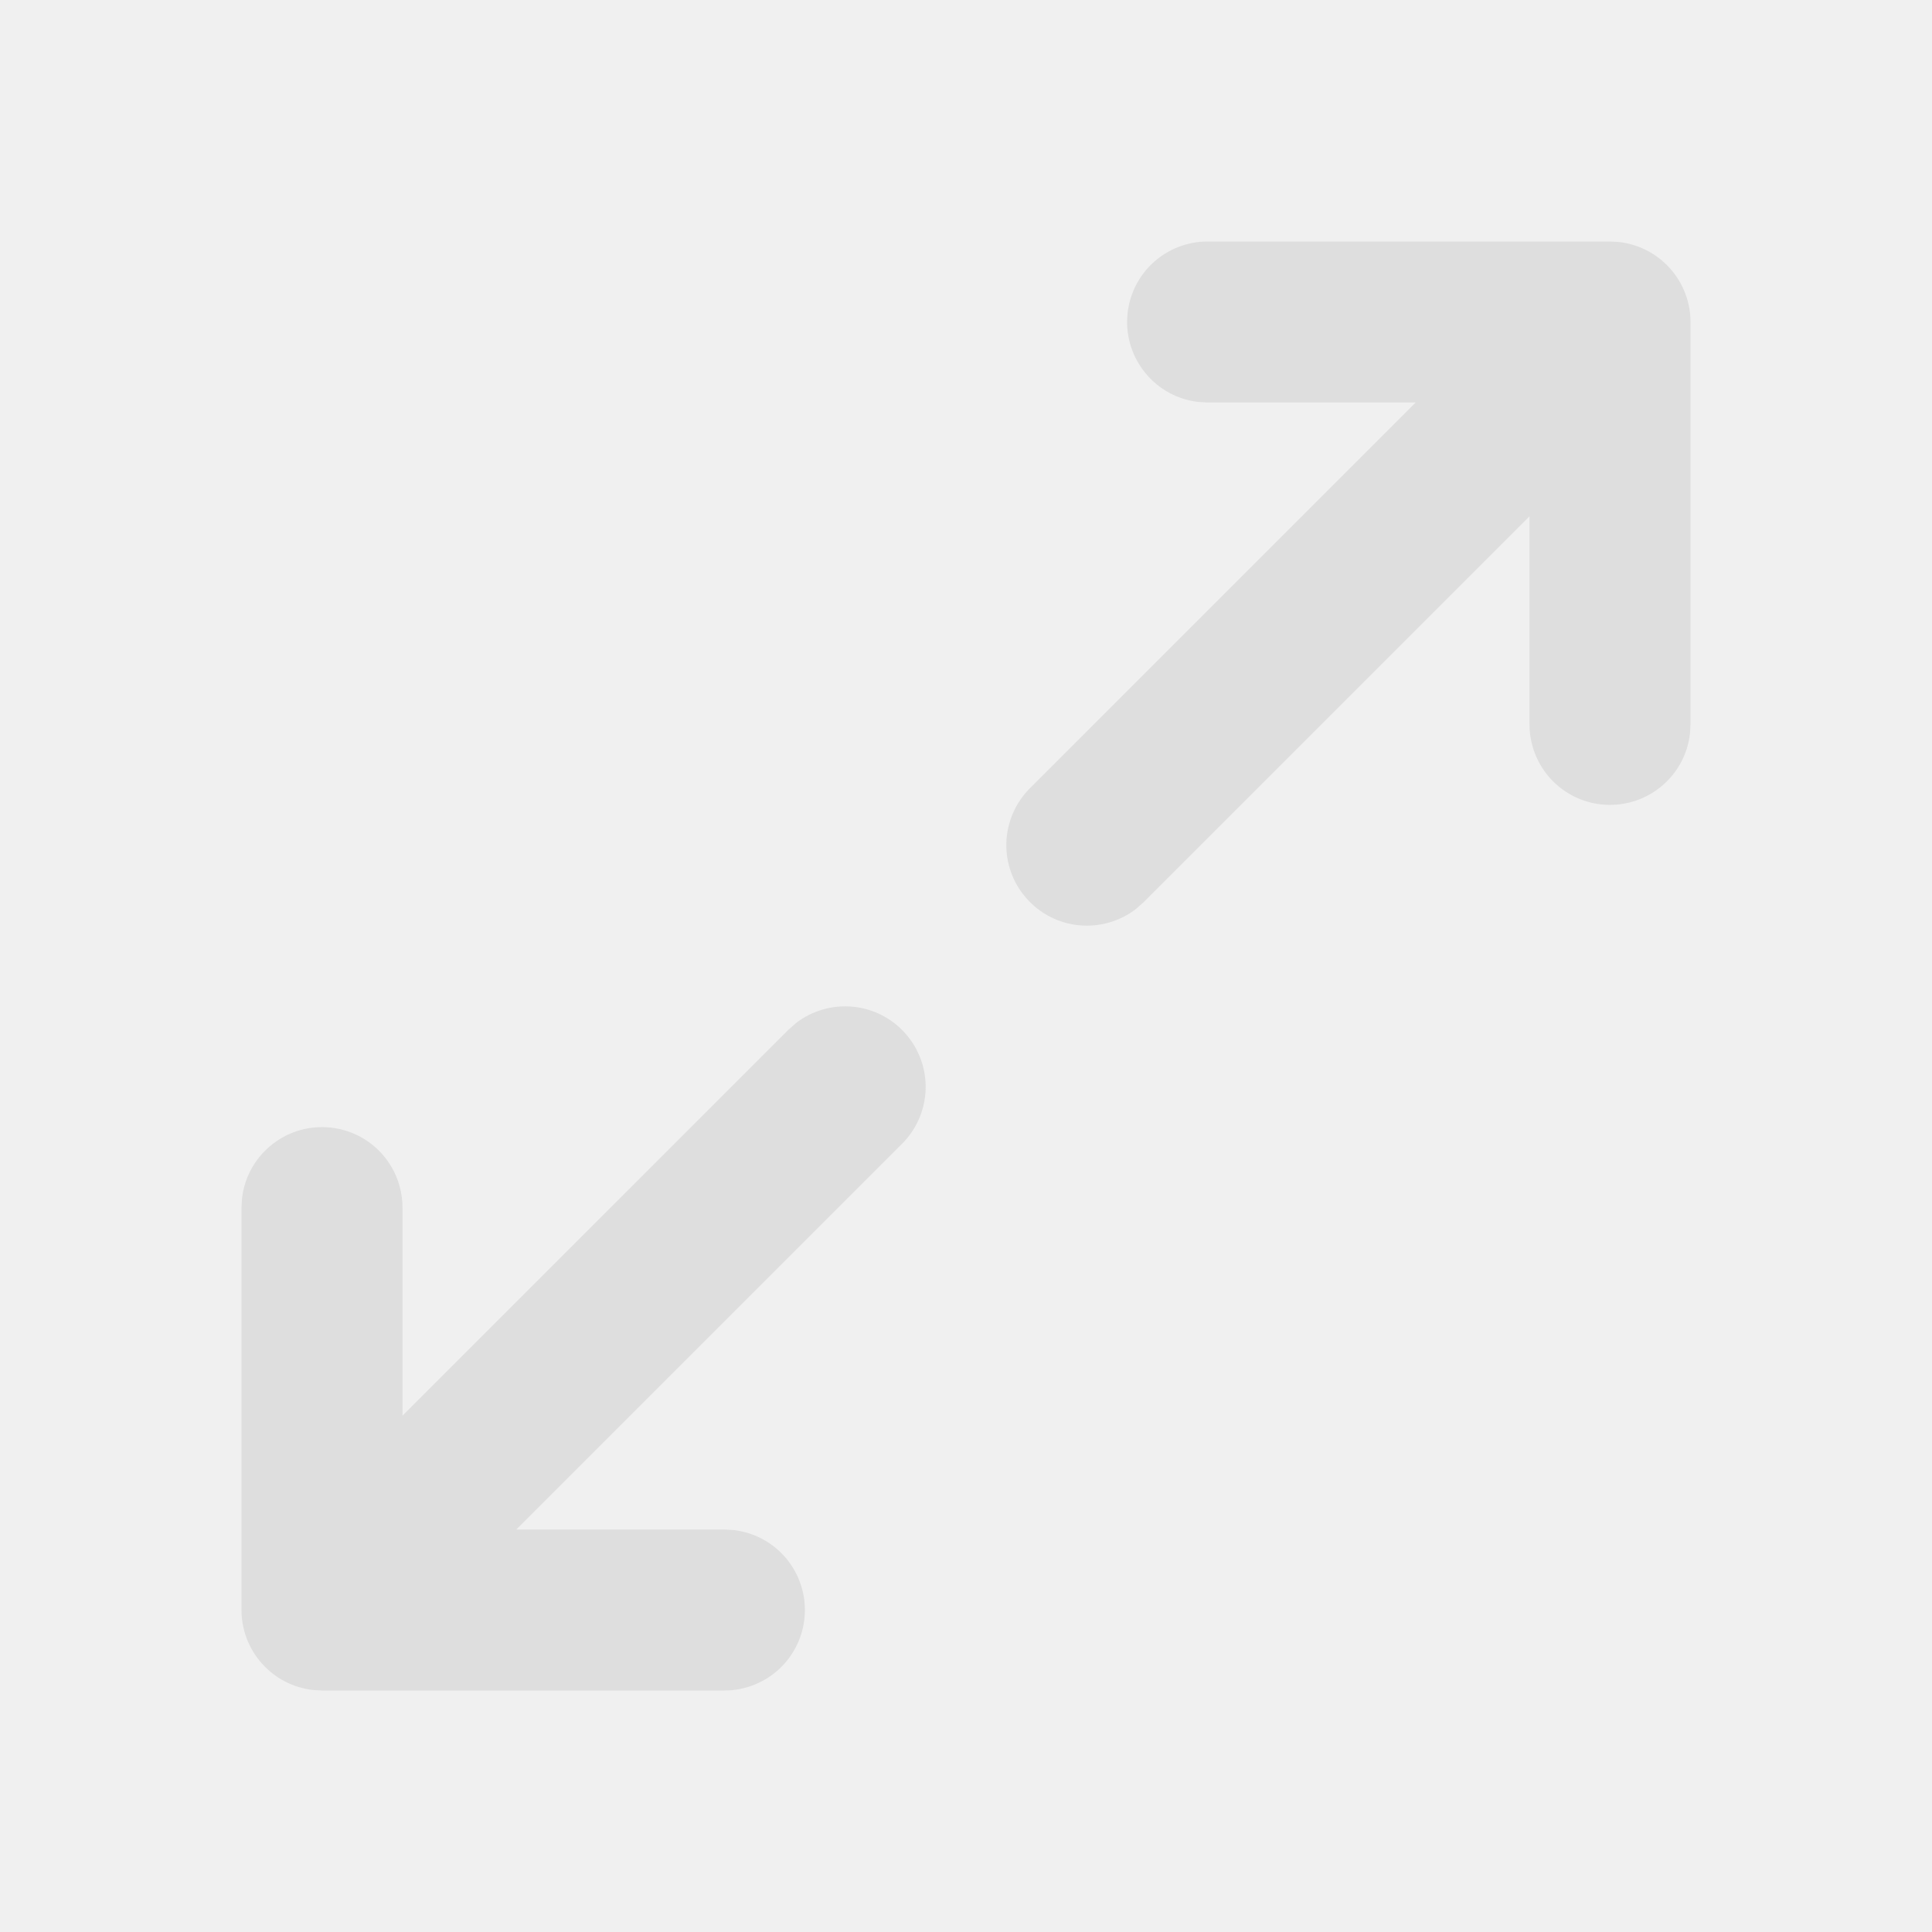
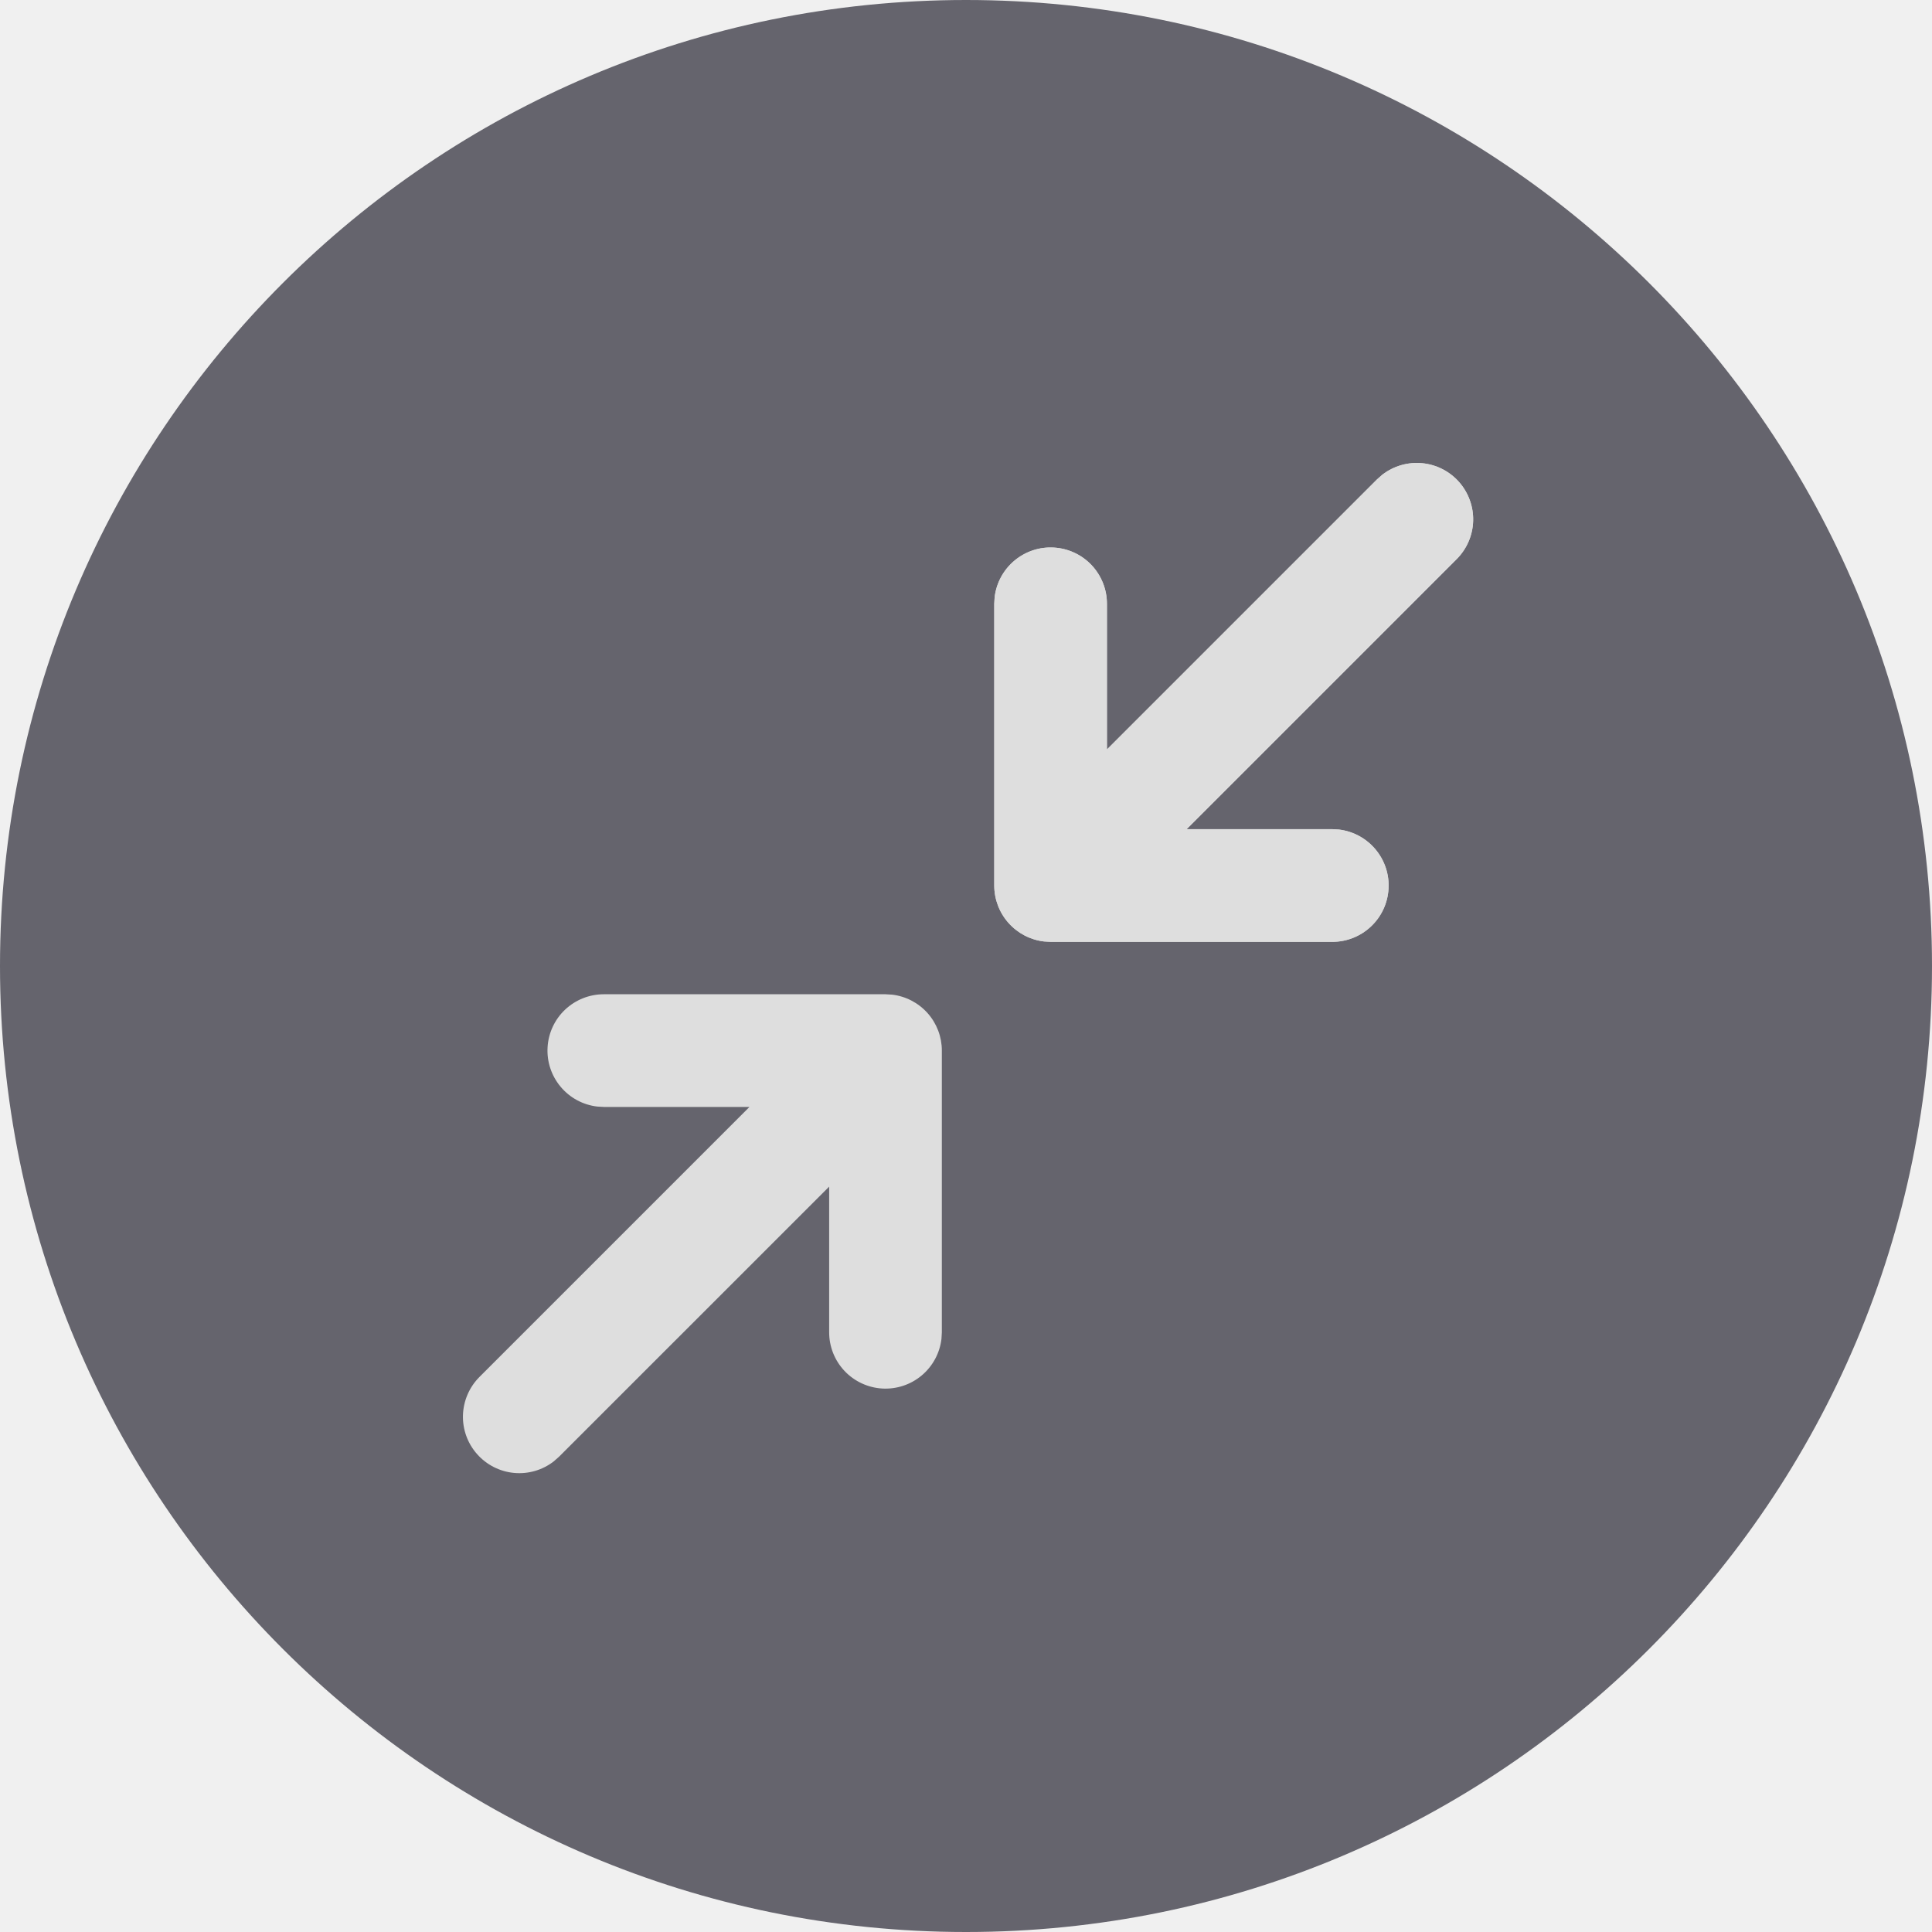
- <svg xmlns="http://www.w3.org/2000/svg" width="28" height="28" viewBox="0 0 28 28" fill="none">
-   <g clip-path="url(#clip0_8464_33938)">
-     <path d="M14.925 11.425C14.716 11.635 14.594 11.917 14.585 12.213C14.576 12.509 14.68 12.798 14.877 13.02C15.072 13.243 15.346 13.382 15.641 13.41C15.936 13.438 16.231 13.353 16.465 13.172L16.575 13.075L22.167 7.483L22.167 10.5C22.167 10.797 22.281 11.083 22.485 11.3C22.689 11.516 22.968 11.646 23.265 11.663C23.562 11.681 23.854 11.584 24.082 11.393C24.31 11.203 24.457 10.932 24.492 10.636L24.5 10.5L24.5 4.667C24.5 4.381 24.395 4.105 24.205 3.892C24.015 3.678 23.754 3.542 23.47 3.508L23.333 3.5L17.5 3.5C17.203 3.5 16.917 3.614 16.7 3.818C16.484 4.022 16.354 4.301 16.337 4.598C16.319 4.895 16.416 5.187 16.607 5.415C16.797 5.644 17.068 5.79 17.363 5.825L17.5 5.833L20.517 5.833L14.925 11.425ZM3.5 23.333C3.5 23.619 3.605 23.895 3.795 24.108C3.985 24.322 4.246 24.458 4.53 24.492L4.667 24.5L10.5 24.5C10.797 24.5 11.083 24.386 11.3 24.182C11.516 23.977 11.646 23.699 11.663 23.402C11.681 23.105 11.584 22.813 11.393 22.584C11.203 22.357 10.932 22.21 10.636 22.175L10.5 22.167L7.483 22.167L13.075 16.575C13.284 16.365 13.406 16.083 13.415 15.787C13.424 15.491 13.32 15.202 13.123 14.98C12.928 14.757 12.654 14.618 12.359 14.59C12.064 14.562 11.769 14.647 11.535 14.828L11.425 14.925L5.833 20.517L5.833 17.5C5.833 17.203 5.719 16.917 5.515 16.7C5.311 16.484 5.032 16.354 4.735 16.337C4.438 16.319 4.146 16.416 3.918 16.607C3.69 16.797 3.543 17.068 3.508 17.363L3.5 17.5L3.5 23.333Z" fill="#DEDEDE" />
+ <svg xmlns="http://www.w3.org/2000/svg" width="40" height="40" viewBox="0 0 40 40" fill="none">
+   <rect width="40" height="40" rx="20" transform="matrix(-1 0 0 1 40 0)" fill="#65646D" />
+   <g clip-path="url(#clip0_8466_33965)">
+     <path d="M20.585 18.333C20.585 18.619 20.69 18.895 20.88 19.108C21.07 19.322 21.331 19.459 21.615 19.492L21.752 19.5L27.585 19.5C27.882 19.5 28.168 19.386 28.384 19.182C28.601 18.978 28.731 18.699 28.748 18.402C28.766 18.105 28.669 17.813 28.478 17.585C28.287 17.357 28.017 17.21 27.721 17.175L27.585 17.167L24.568 17.167L30.16 11.575C30.369 11.365 30.491 11.083 30.5 10.787C30.509 10.491 30.404 10.202 30.209 9.98C30.012 9.757 29.739 9.618 29.444 9.59C29.149 9.562 28.854 9.647 28.62 9.828L28.51 9.925L22.918 15.517L22.918 12.5C22.918 12.203 22.804 11.917 22.6 11.7C22.396 11.484 22.117 11.354 21.82 11.337C21.523 11.319 21.231 11.416 21.003 11.607C20.775 11.798 20.628 12.068 20.593 12.364L20.585 12.5L20.585 18.333Z" fill="#DEDEDE" />
+     <path d="M20.585 18.333C20.585 18.619 20.69 18.895 20.88 19.108C21.07 19.322 21.331 19.459 21.615 19.492L21.752 19.5L27.585 19.5C27.882 19.5 28.168 19.386 28.384 19.182C28.601 18.978 28.731 18.699 28.748 18.402C28.766 18.105 28.669 17.813 28.478 17.585C28.287 17.357 28.017 17.21 27.721 17.175L27.585 17.167L24.568 17.167L30.16 11.575C30.369 11.365 30.491 11.083 30.5 10.787C30.509 10.491 30.404 10.202 30.209 9.98C30.012 9.757 29.739 9.618 29.444 9.59C29.149 9.562 28.854 9.647 28.62 9.828L28.51 9.925L22.918 15.517L22.918 12.5C22.918 12.203 22.804 11.917 22.6 11.7C22.396 11.484 22.117 11.354 21.82 11.337C21.523 11.319 21.231 11.416 21.003 11.607C20.775 11.798 20.628 12.068 20.593 12.364L20.585 12.5L20.585 18.333Z" fill="#DEDEDE" />
+     <path d="M19.5 21.751C19.5 21.465 19.395 21.19 19.205 20.976C19.015 20.763 18.754 20.626 18.47 20.593L18.333 20.585L12.5 20.585C12.203 20.585 11.917 20.699 11.7 20.903C11.484 21.107 11.354 21.386 11.337 21.683C11.319 21.98 11.416 22.272 11.607 22.5C11.797 22.728 12.068 22.875 12.364 22.91L12.5 22.918L15.517 22.918L9.925 28.51C9.716 28.72 9.595 29.001 9.585 29.298C9.576 29.594 9.68 29.883 9.877 30.105C10.072 30.327 10.346 30.467 10.641 30.495C10.936 30.523 11.231 30.438 11.465 30.256L11.575 30.159L17.167 24.568L17.167 27.585C17.167 27.882 17.281 28.168 17.485 28.384C17.689 28.6 17.968 28.73 18.265 28.748C18.562 28.765 18.854 28.669 19.082 28.478C19.31 28.287 19.457 28.016 19.492 27.721L19.5 27.585L19.5 21.751Z" fill="#DEDEDE" />
  </g>
  <defs>
-     <clipPath id="clip0_8464_33938">
-       <rect width="28" height="28" fill="white" transform="matrix(4.37114e-08 1 1 -4.37114e-08 0 0)" />
+     <clipPath id="clip0_8466_33965">
+       <rect width="28" height="28" fill="white" transform="matrix(4.37114e-08 1 1 -4.37114e-08 6 6)" />
    </clipPath>
  </defs>
</svg>
